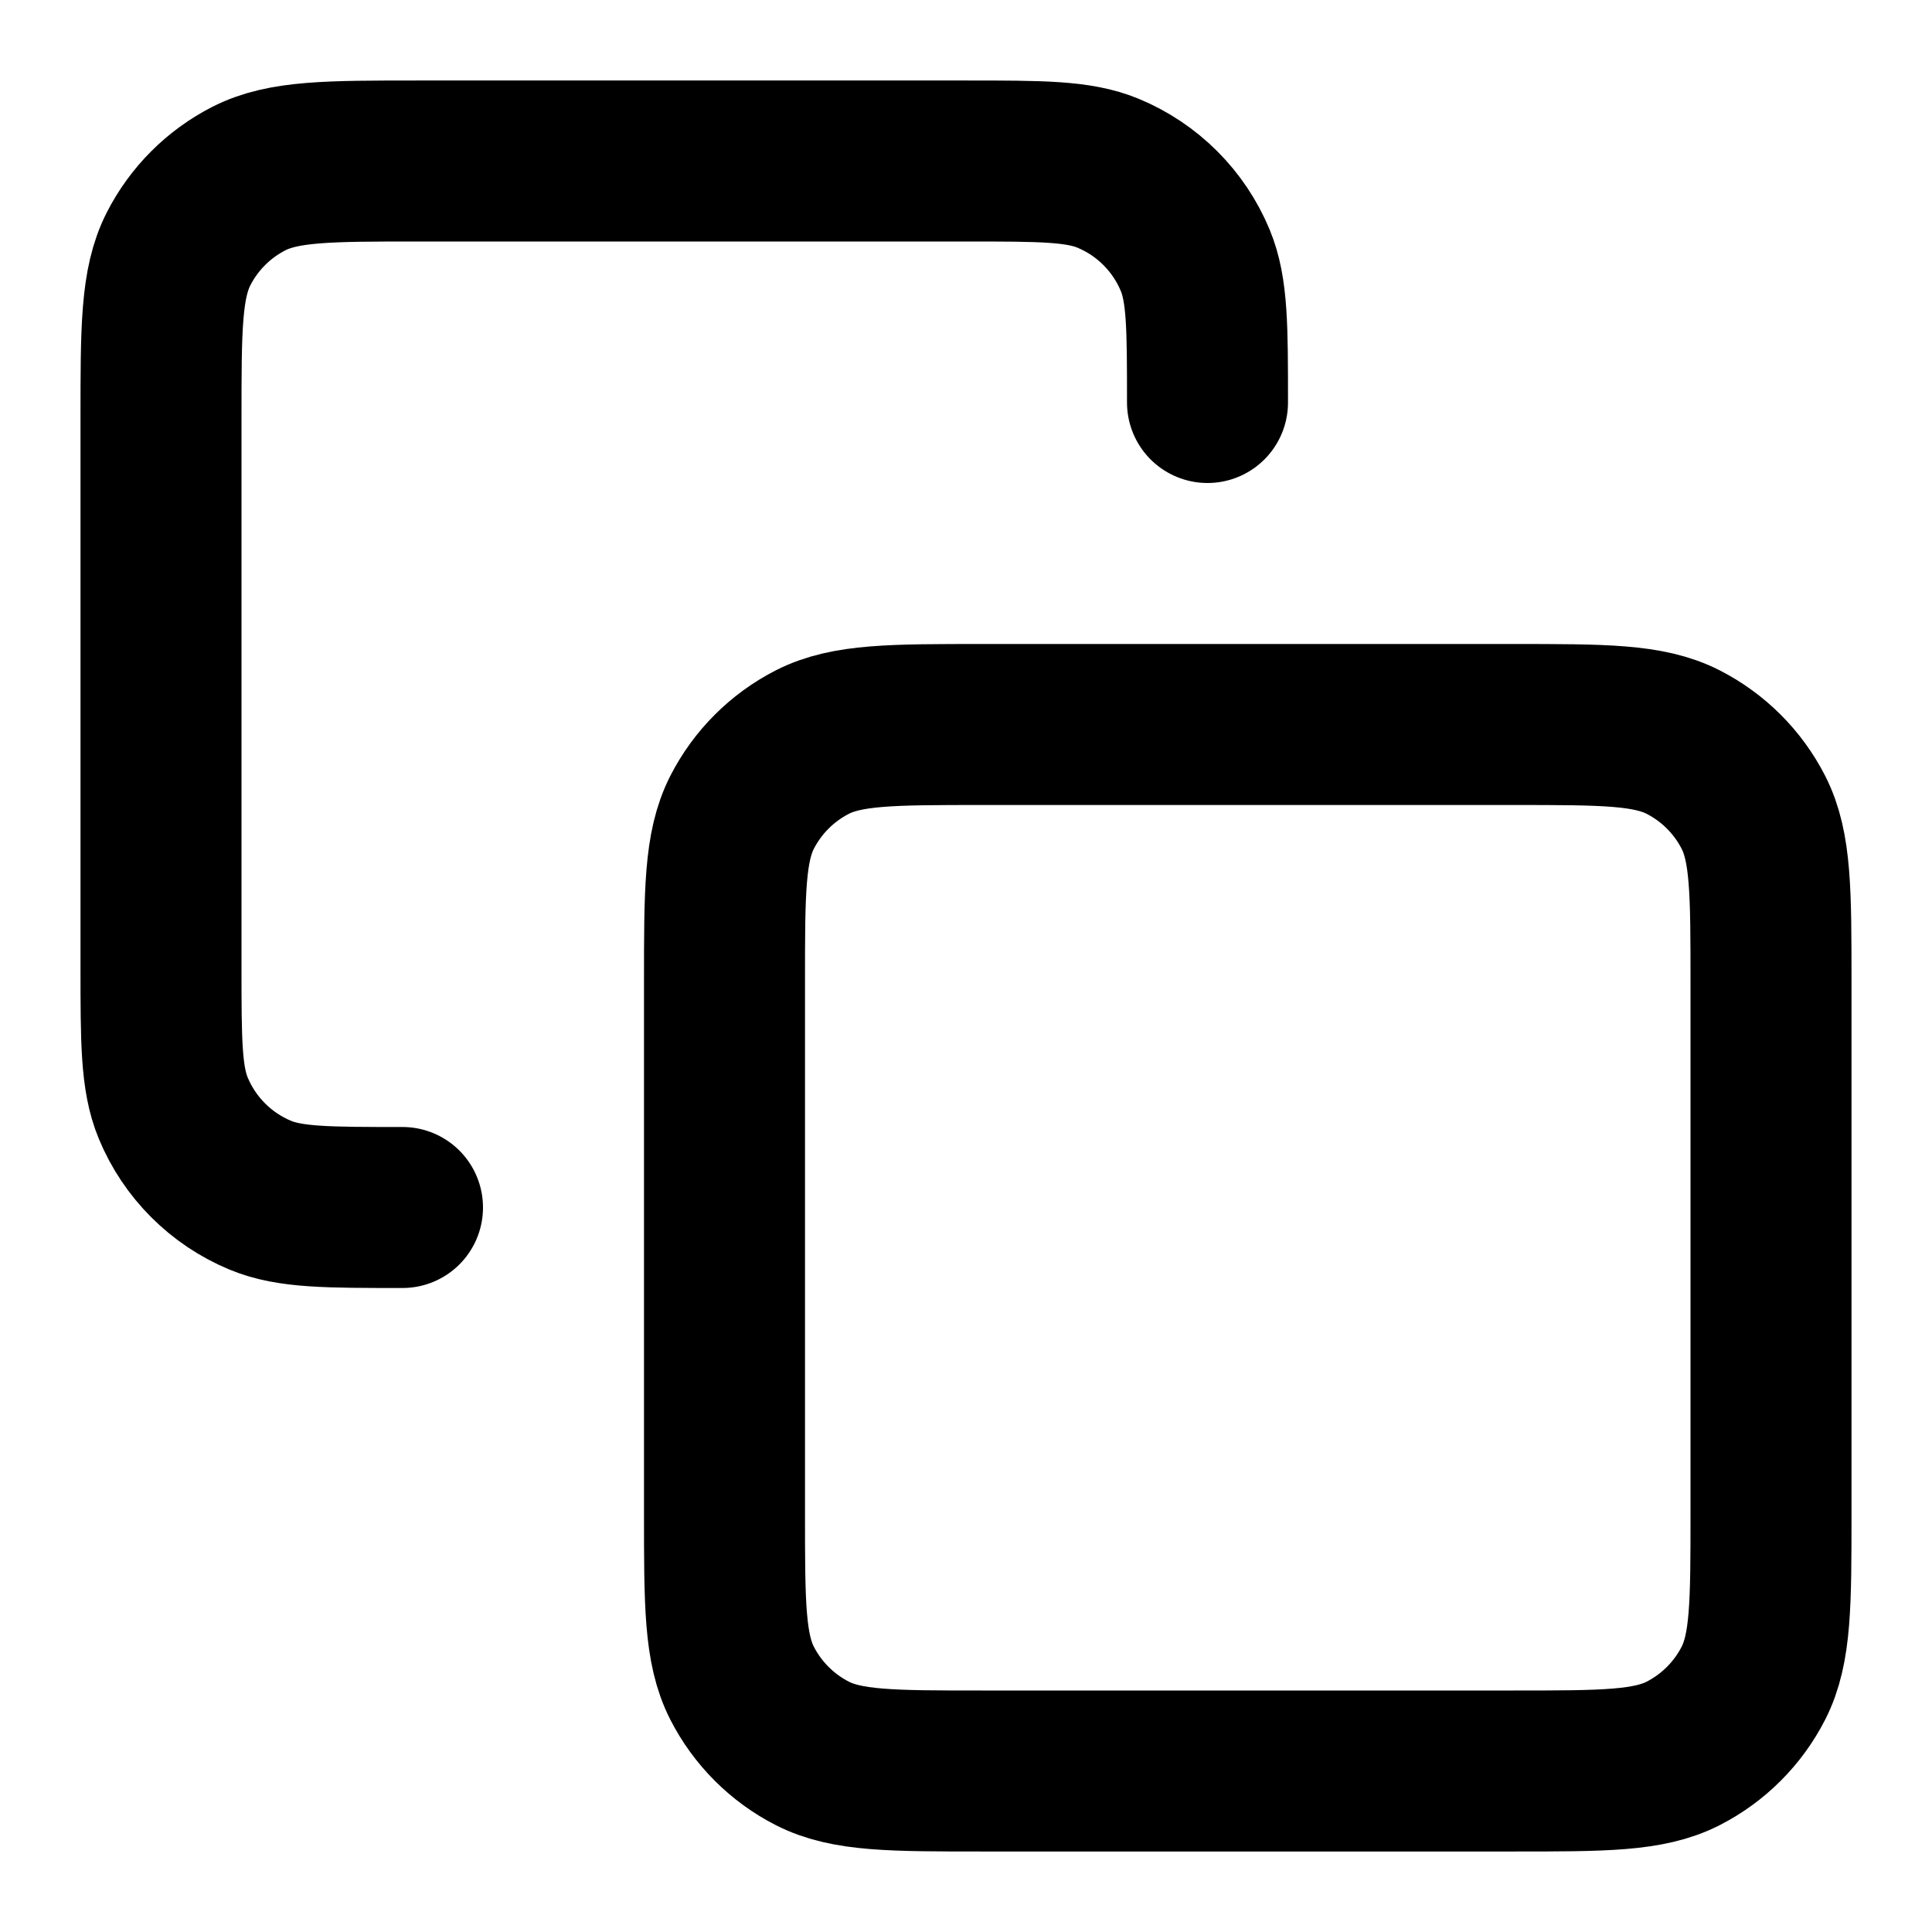
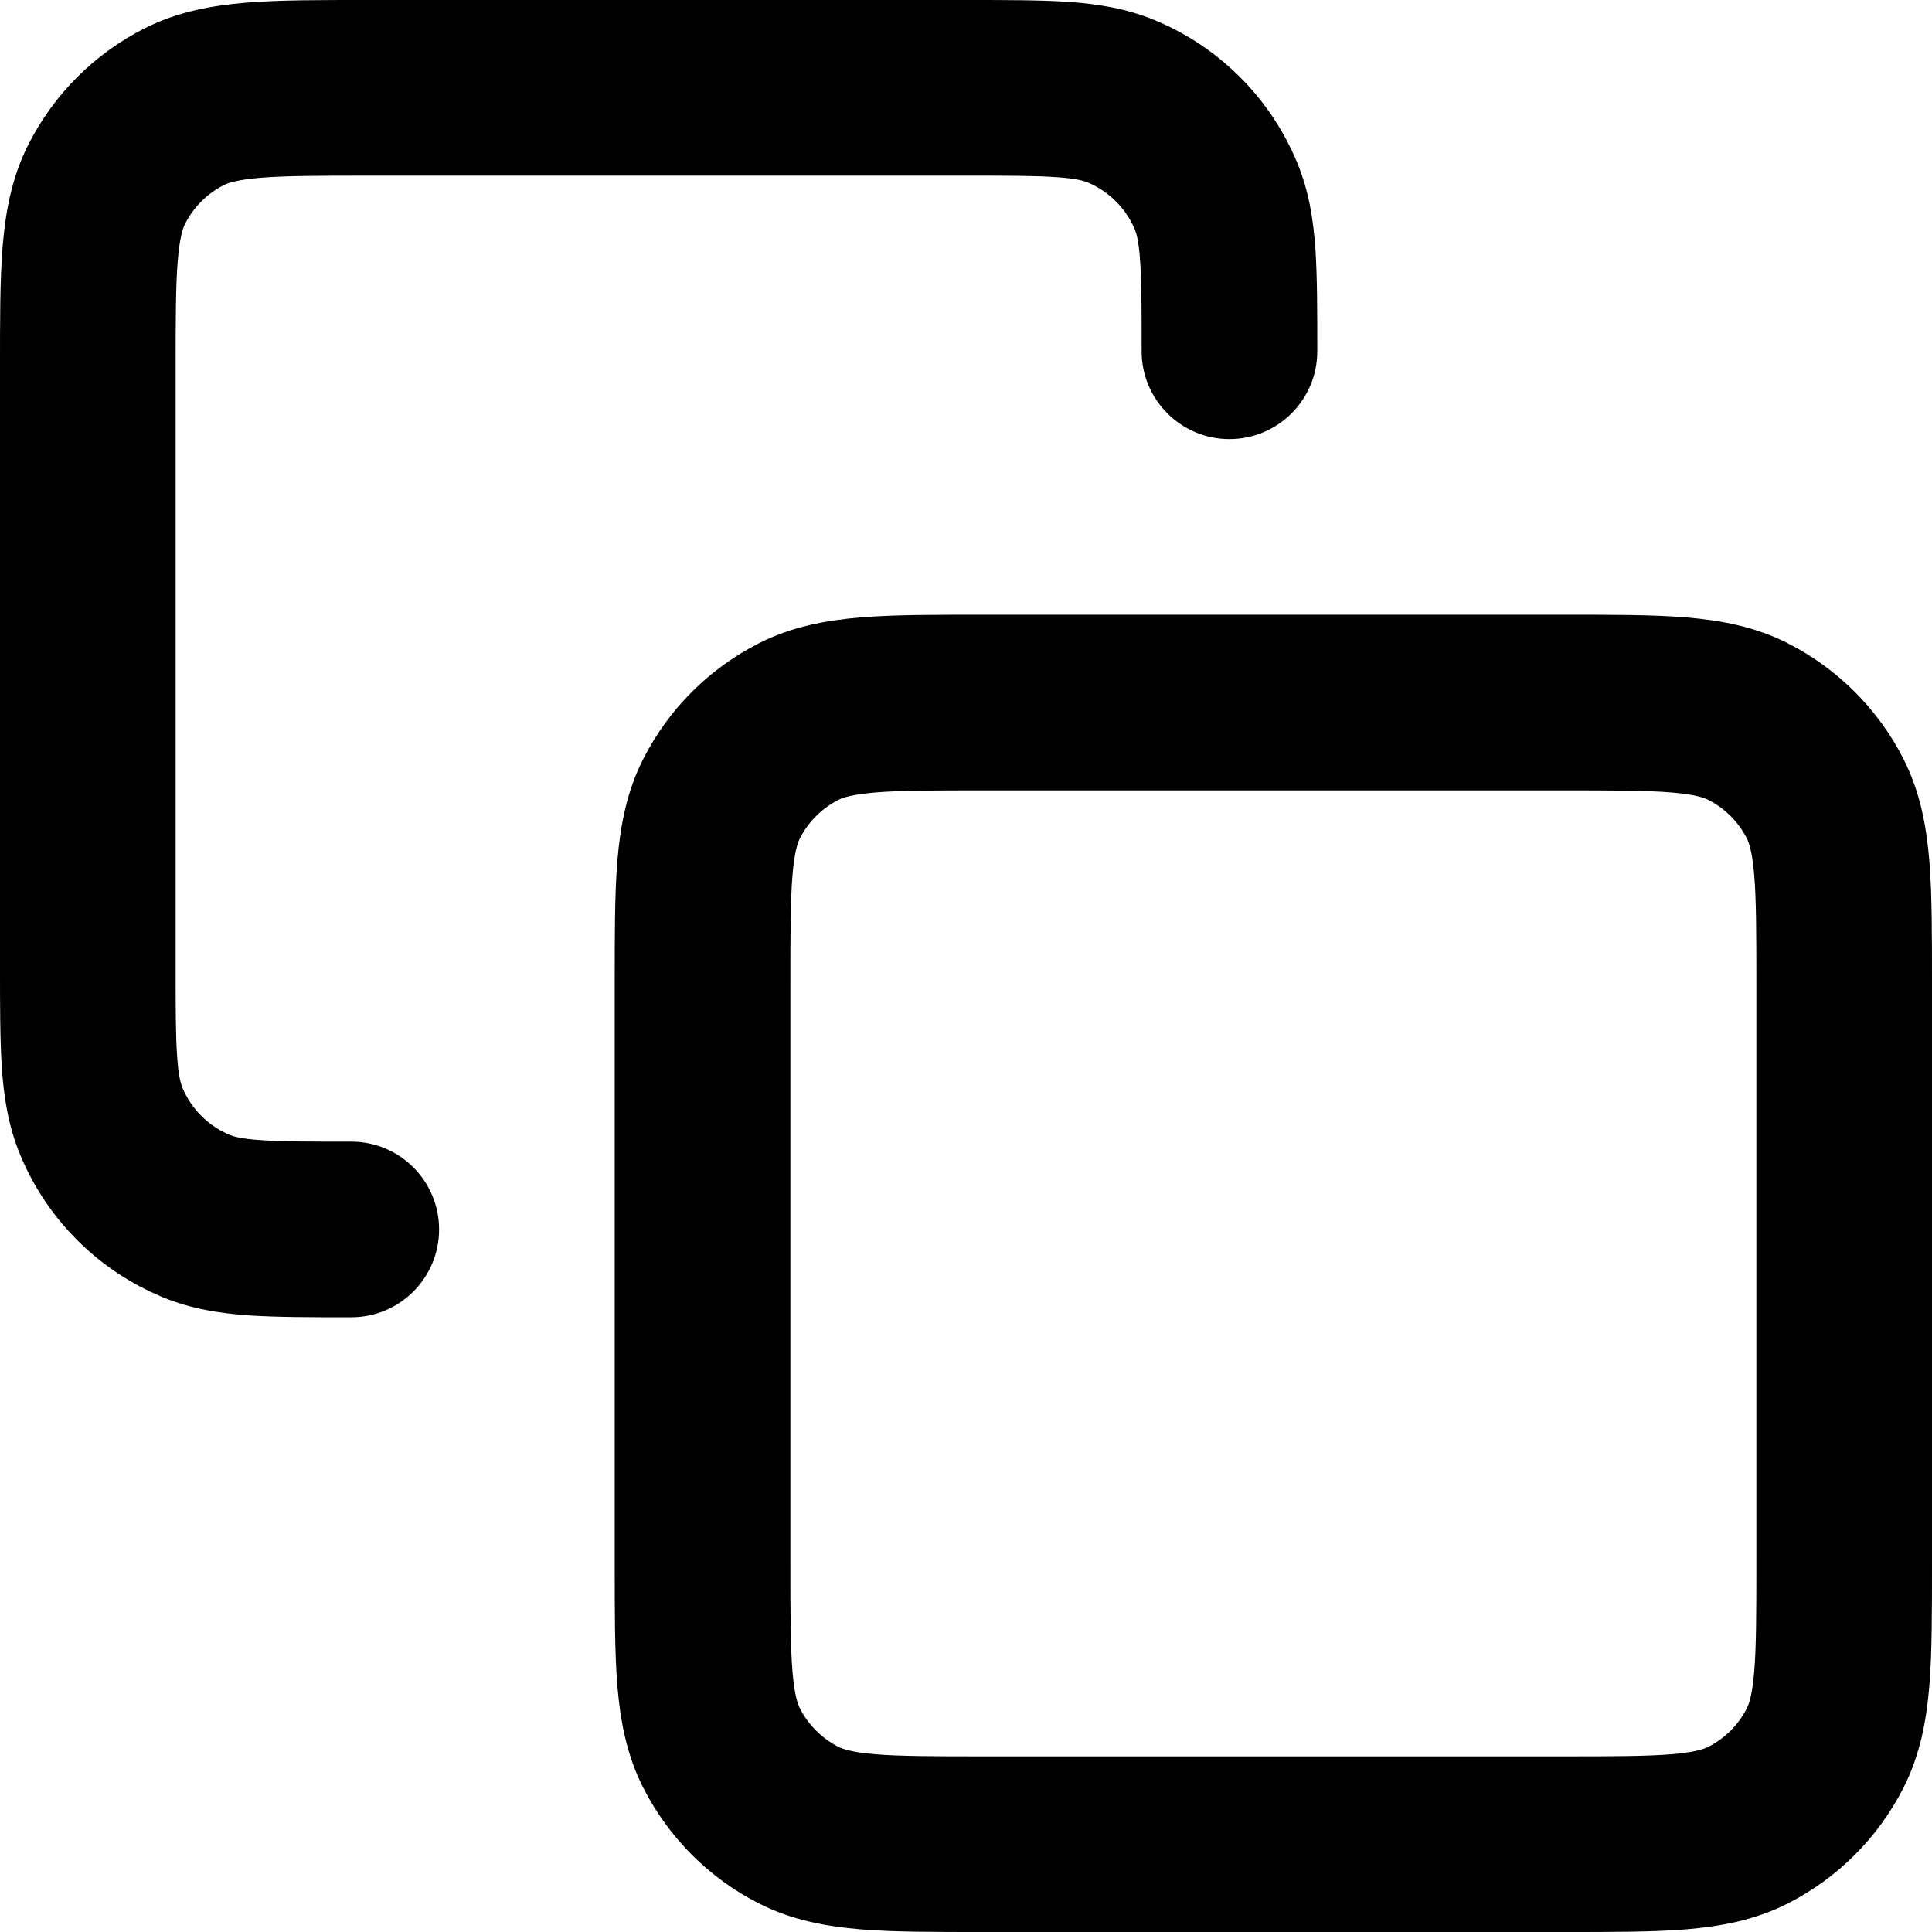
- <svg xmlns="http://www.w3.org/2000/svg" width="24" height="24" viewBox="0 0 24 24" fill="none">
-   <path d="M5 15C4.068 15 3.602 15 3.235 14.848C2.745 14.645 2.355 14.255 2.152 13.765C2 13.398 2 12.932 2 12V5.2C2 4.08 2 3.52 2.218 3.092C2.41 2.716 2.716 2.41 3.092 2.218C3.52 2 4.08 2 5.2 2H12C12.932 2 13.398 2 13.765 2.152C14.255 2.355 14.645 2.745 14.848 3.235C15 3.602 15 4.068 15 5M12.2 22H18.8C19.92 22 20.48 22 20.908 21.782C21.284 21.59 21.59 21.284 21.782 20.908C22 20.48 22 19.92 22 18.8V12.2C22 11.08 22 10.52 21.782 10.092C21.59 9.716 21.284 9.41 20.908 9.218C20.48 9 19.92 9 18.8 9H12.2C11.08 9 10.52 9 10.092 9.218C9.716 9.41 9.41 9.716 9.218 10.092C9 10.52 9 11.08 9 12.2V18.8C9 19.92 9 20.48 9.218 20.908C9.41 21.284 9.716 21.59 10.092 21.782C10.52 22 11.08 22 12.2 22Z" stroke="black" stroke-width="2" stroke-linecap="round" stroke-linejoin="round" />
+ <svg xmlns="http://www.w3.org/2000/svg" width="22" height="22" viewBox="0 0 22 22" fill="none">
+   <path d="M20 11.2C20 10.624 19.999 10.251 19.976 9.968C19.953 9.696 19.916 9.595 19.891 9.546C19.795 9.358 19.642 9.205 19.454 9.109C19.405 9.084 19.304 9.047 19.032 9.024C18.749 9.001 18.376 9 17.8 9H11.2C10.624 9 10.251 9.001 9.968 9.024C9.696 9.047 9.595 9.084 9.546 9.109C9.358 9.205 9.205 9.358 9.109 9.546C9.084 9.595 9.047 9.696 9.024 9.968C9.001 10.251 9 10.624 9 11.2V17.8C9 18.376 9.001 18.749 9.024 19.032C9.047 19.304 9.084 19.405 9.109 19.454C9.205 19.642 9.358 19.795 9.546 19.891C9.595 19.916 9.696 19.953 9.968 19.976C10.251 19.999 10.624 20 11.2 20H17.8C18.376 20 18.749 19.999 19.032 19.976C19.304 19.953 19.405 19.916 19.454 19.891C19.642 19.795 19.795 19.642 19.891 19.454C19.916 19.405 19.953 19.304 19.976 19.032C19.999 18.749 20 18.376 20 17.8V11.2ZM13 4C13 3.52 13 3.211 12.983 2.974C12.968 2.746 12.941 2.659 12.924 2.617C12.822 2.372 12.628 2.178 12.383 2.076C12.341 2.059 12.254 2.032 12.026 2.017C11.789 2 11.48 2 11 2H4.2C3.624 2 3.251 2.001 2.968 2.024C2.696 2.047 2.595 2.084 2.546 2.109C2.358 2.205 2.205 2.358 2.109 2.546C2.084 2.595 2.047 2.696 2.024 2.968C2.001 3.251 2 3.624 2 4.2V11C2 11.48 2 11.789 2.017 12.026C2.032 12.254 2.059 12.341 2.076 12.383C2.178 12.628 2.372 12.822 2.617 12.924C2.659 12.941 2.746 12.968 2.974 12.983C3.211 13 3.52 13 4 13C4.552 13 5 13.448 5 14C5 14.552 4.552 15 4 15C3.548 15 3.159 15 2.838 14.979C2.508 14.956 2.177 14.906 1.852 14.771C1.117 14.467 0.533 13.883 0.229 13.148C0.094 12.822 0.044 12.492 0.021 12.162C-0 11.841 4.4183e-06 11.452 4.4183e-06 11V4.2C4.4183e-06 3.657 -0.001 3.188 0.03 2.805C0.063 2.409 0.134 2.016 0.327 1.638C0.615 1.073 1.073 0.615 1.638 0.327C2.016 0.134 2.409 0.063 2.805 0.03C3.188 -0.001 3.657 4.4183e-06 4.2 4.4183e-06H11C11.452 4.4183e-06 11.841 -0 12.162 0.021C12.492 0.044 12.822 0.094 13.148 0.229C13.883 0.533 14.467 1.117 14.771 1.852C14.906 2.177 14.956 2.508 14.979 2.838C15 3.159 15 3.548 15 4C15 4.552 14.552 5 14 5C13.448 5 13 4.552 13 4ZM22 17.8C22 18.343 22.001 18.812 21.97 19.195C21.937 19.591 21.866 19.984 21.673 20.362C21.385 20.927 20.927 21.385 20.362 21.673C19.984 21.866 19.591 21.937 19.195 21.97C18.812 22.001 18.343 22 17.8 22H11.2C10.657 22 10.188 22.001 9.805 21.97C9.409 21.937 9.016 21.866 8.638 21.673C8.073 21.385 7.615 20.926 7.327 20.362C7.134 19.984 7.063 19.591 7.03 19.195C6.999 18.812 7 18.343 7 17.8V11.2C7 10.657 6.999 10.188 7.03 9.805C7.063 9.409 7.134 9.016 7.327 8.638C7.615 8.073 8.073 7.615 8.638 7.327C9.016 7.134 9.409 7.063 9.805 7.03C10.188 6.999 10.657 7 11.2 7H17.8C18.343 7 18.812 6.999 19.195 7.03C19.591 7.063 19.984 7.134 20.362 7.327C20.926 7.615 21.385 8.073 21.673 8.638C21.866 9.016 21.937 9.409 21.97 9.805C22.001 10.188 22 10.657 22 11.2V17.8Z" fill="black" />
</svg>
